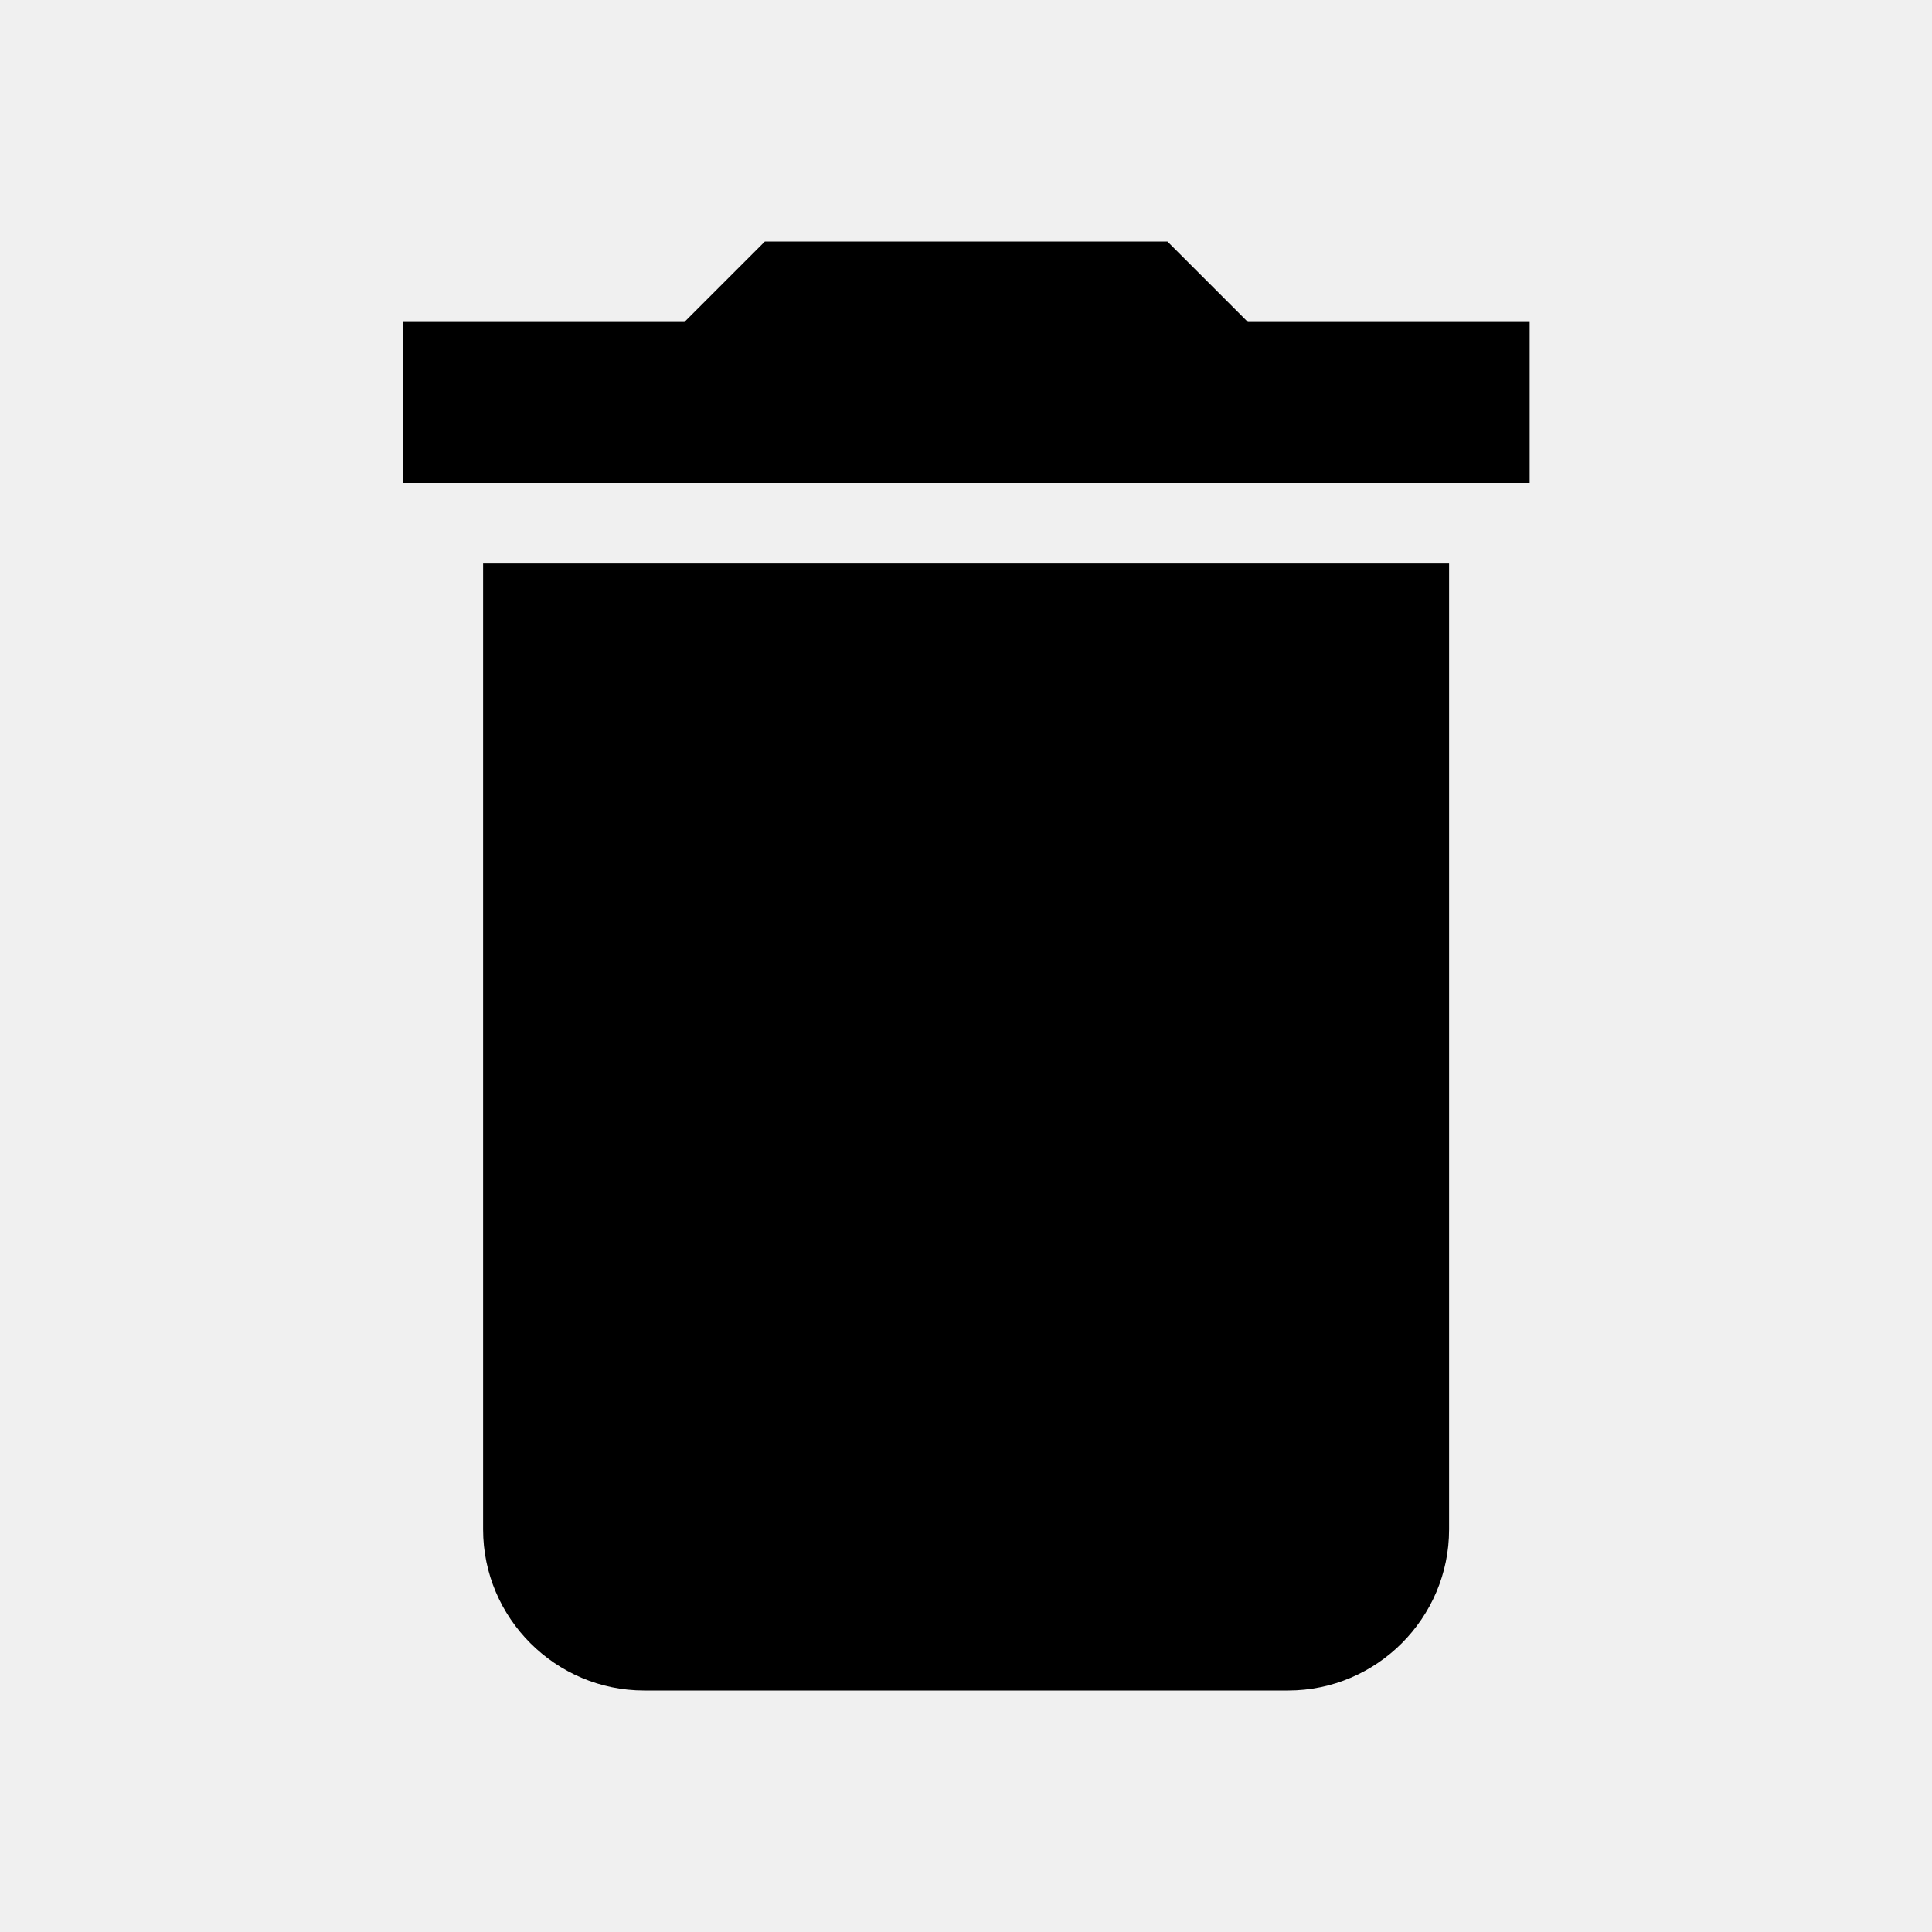
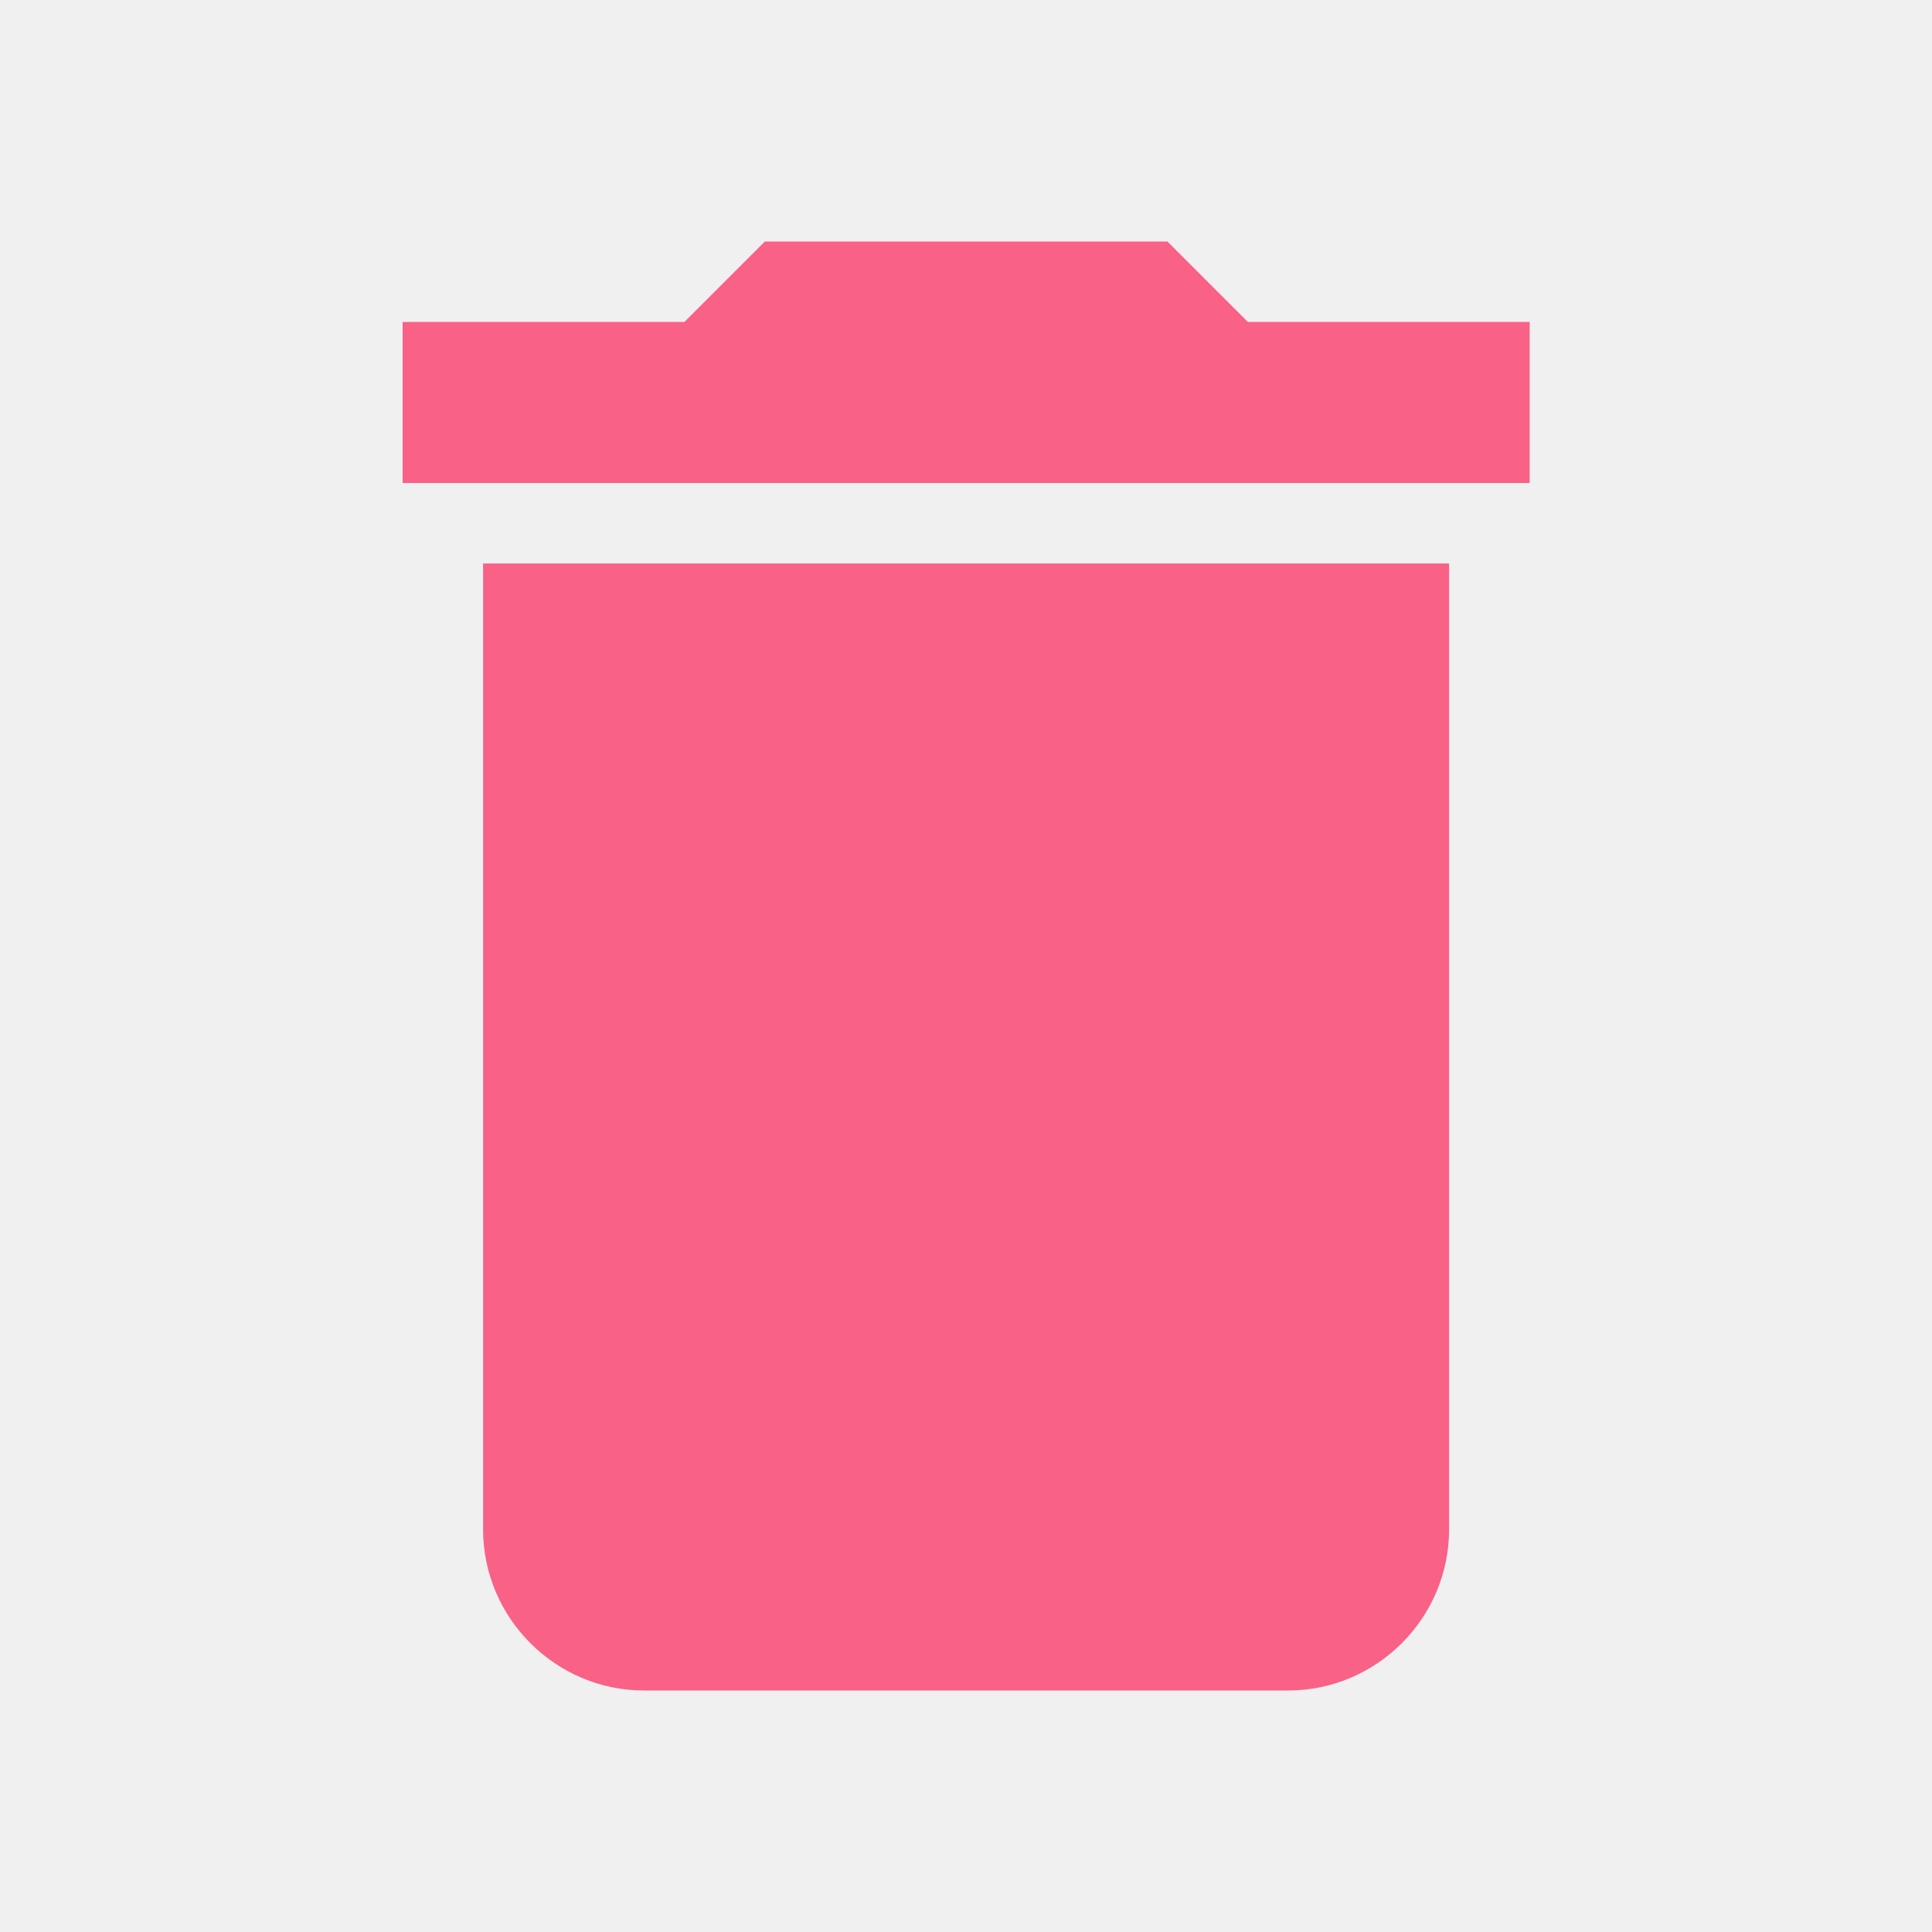
<svg xmlns="http://www.w3.org/2000/svg" width="20" height="20" viewBox="0 0 20 20" fill="none">
  <g clip-path="url(#clip0_4154_25091)">
-     <path d="M5.001 15.833C5.001 16.75 5.751 17.5 6.668 17.5H13.335C14.251 17.5 15.001 16.75 15.001 15.833V5.833H5.001V15.833ZM15.835 3.333H12.918L12.085 2.5H7.918L7.085 3.333H4.168V5H15.835V3.333Z" fill="currentColor" />
+     <path d="M5.001 15.833C5.001 16.75 5.751 17.5 6.668 17.5H13.335C14.251 17.5 15.001 16.75 15.001 15.833V5.833H5.001V15.833ZM15.835 3.333H12.918L12.085 2.5H7.918L7.085 3.333H4.168V5H15.835V3.333Z" fill="#FA6187" />
  </g>
  <defs>
    <clipPath id="clip0_4154_25091">
      <rect width="20" height="20" fill="white" />
    </clipPath>
  </defs>
</svg>
